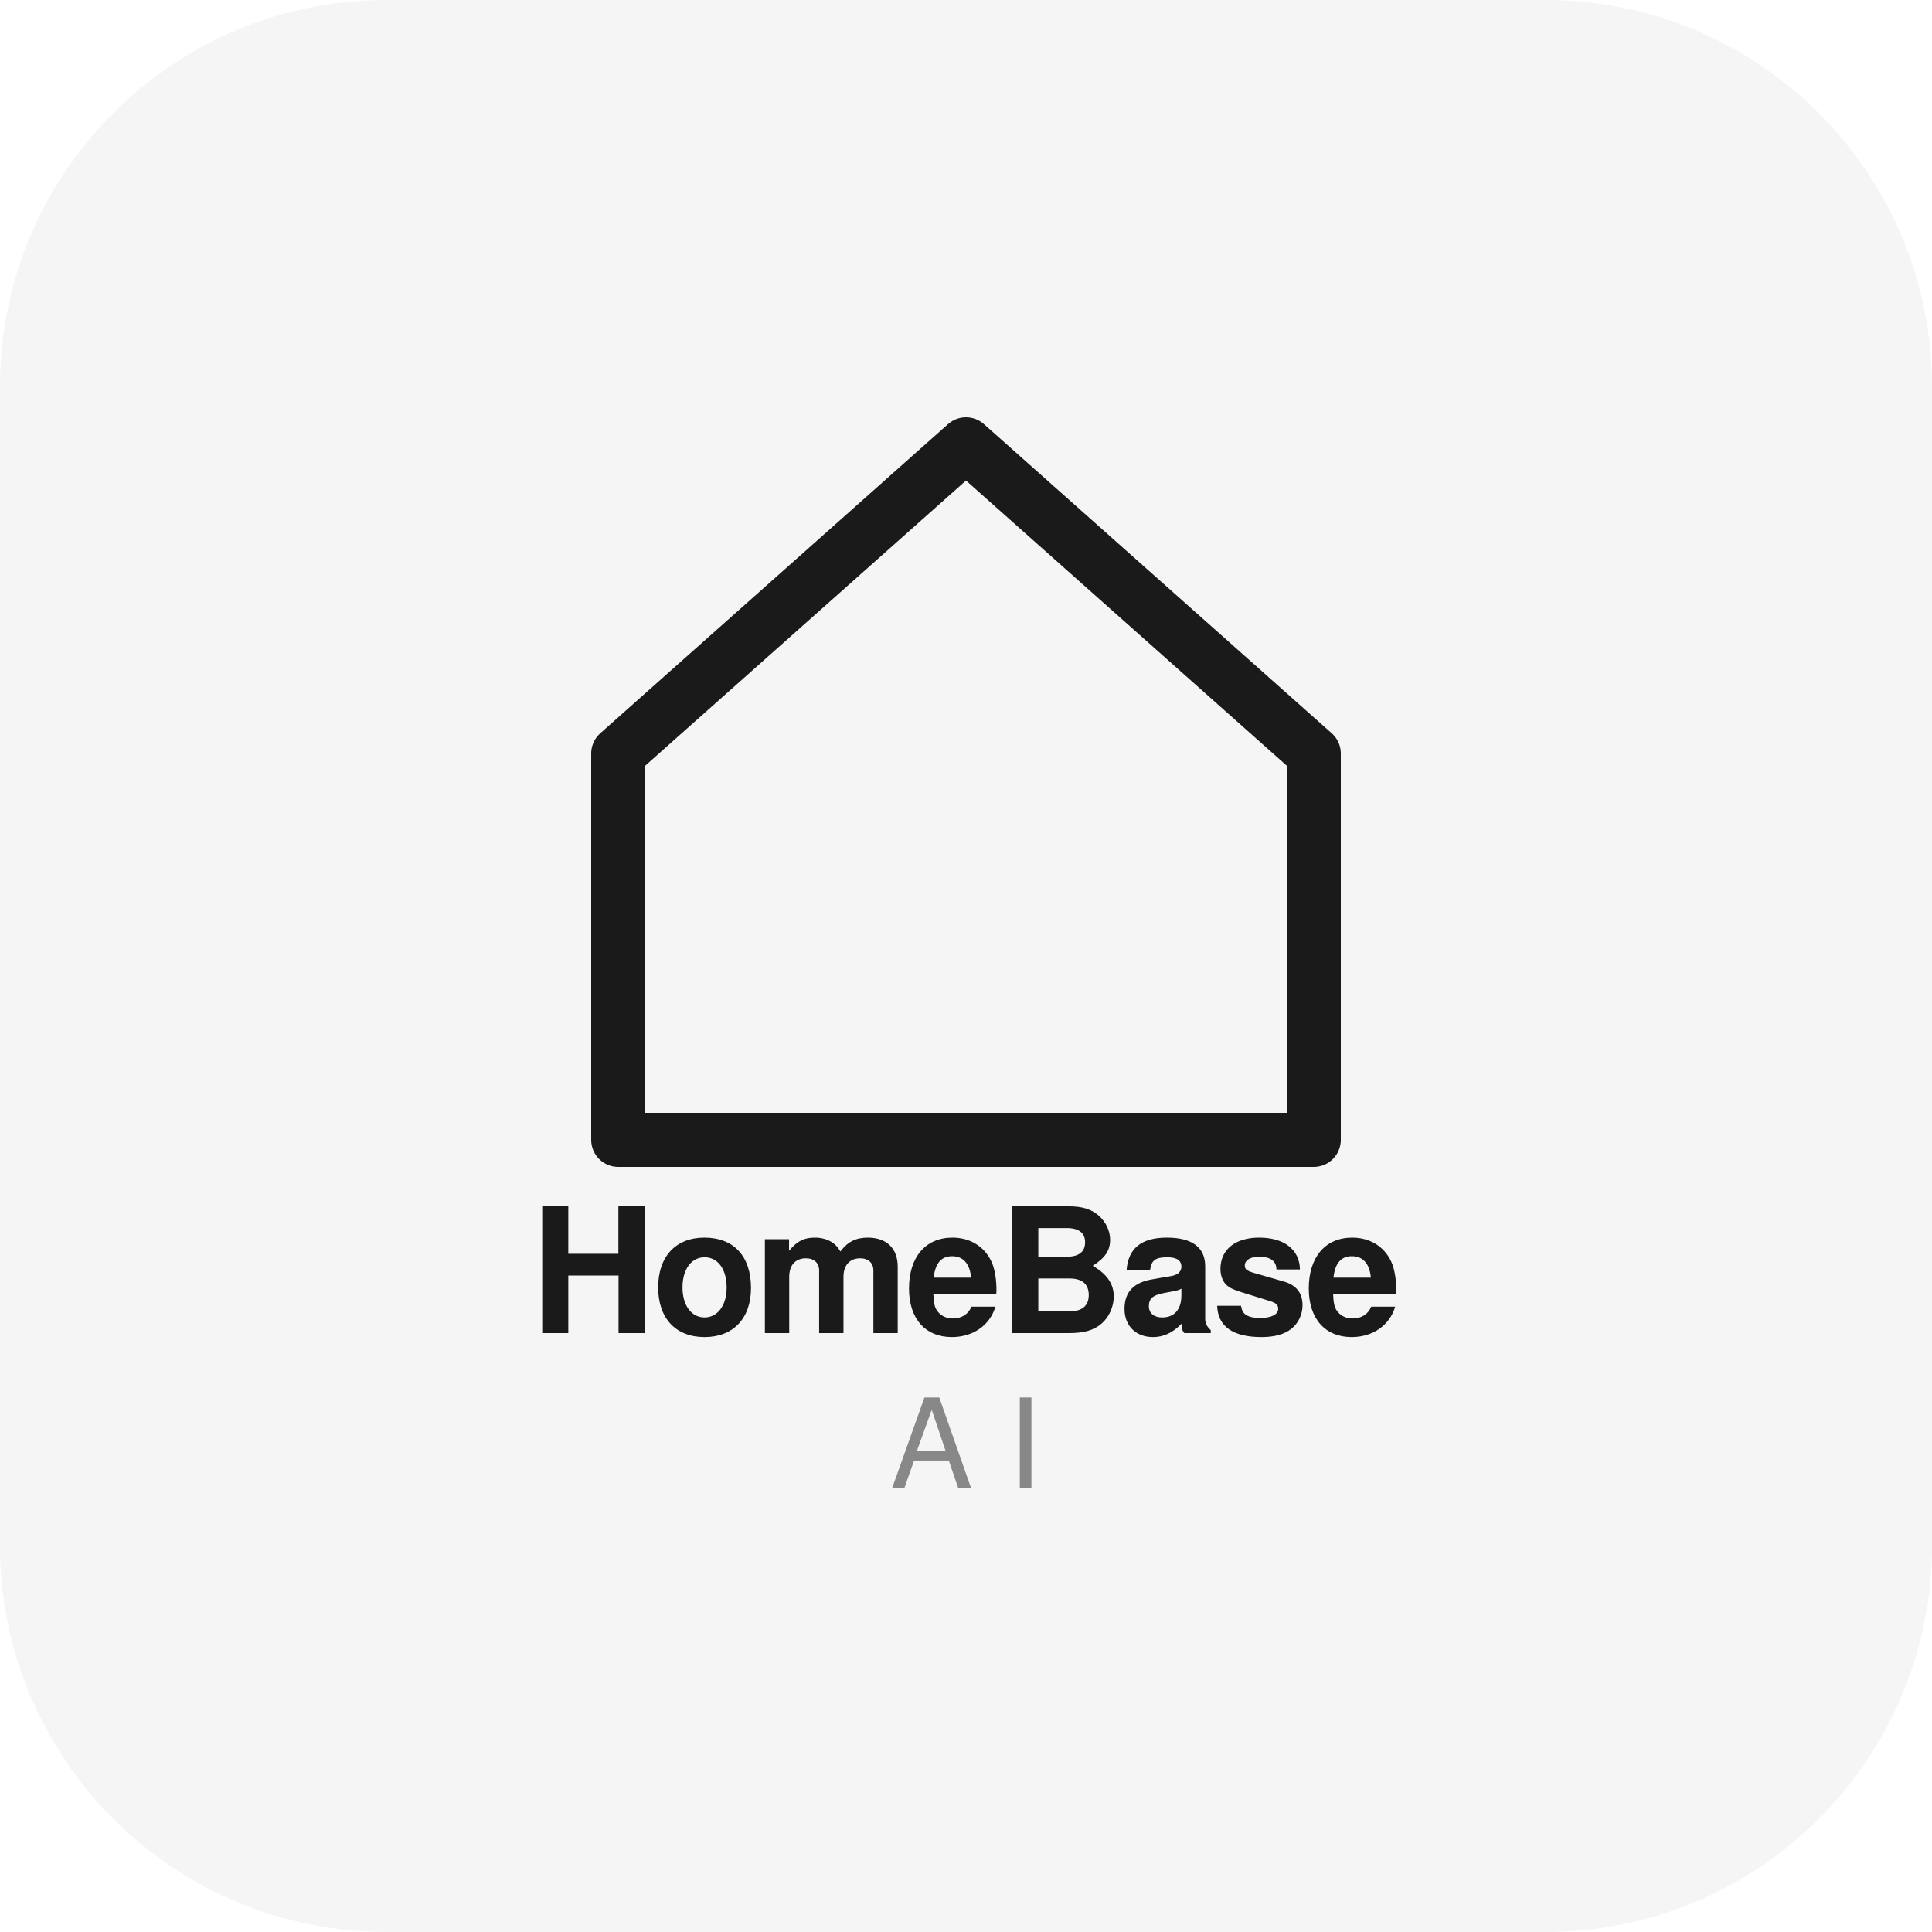
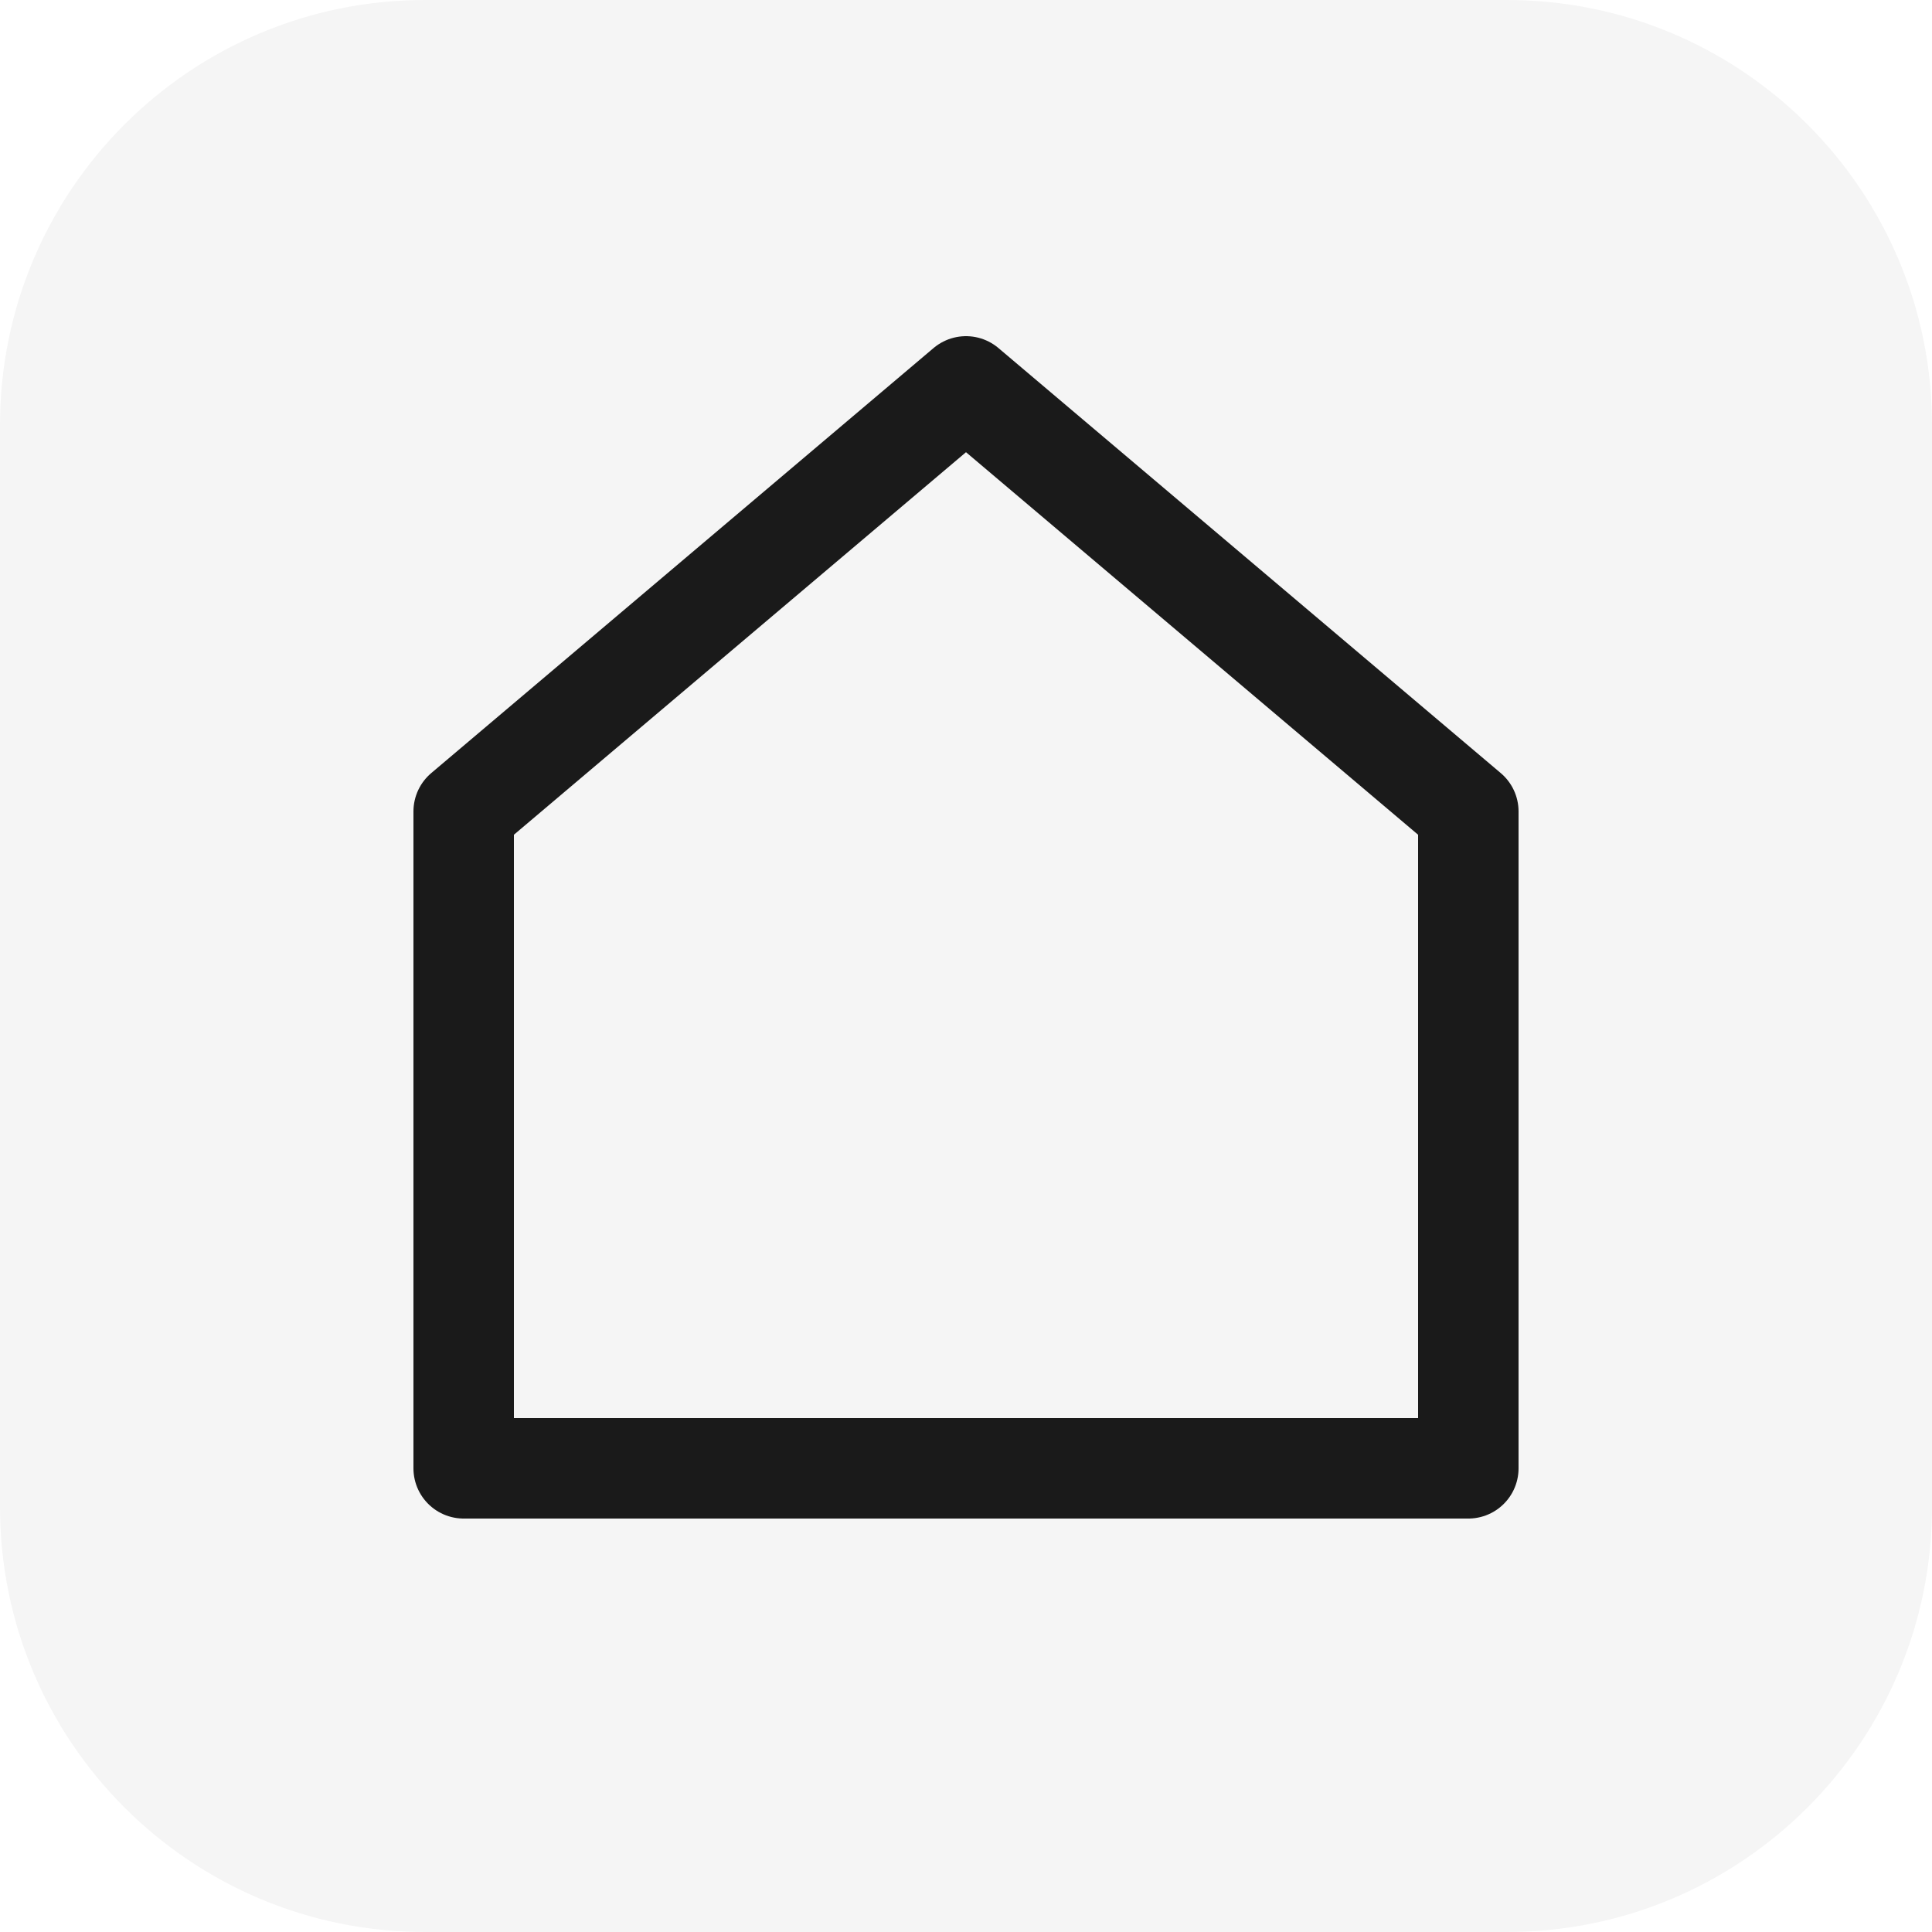
<svg xmlns="http://www.w3.org/2000/svg" width="1000" height="1000" viewBox="0 0 1000 1000">
-   <rect width="1000" height="1000" rx="200" fill="#f5f5f5" />
-   <polyline points="500,230 680,390 680,590 320,590 320,390 500,230" fill="none" stroke="#1a1a1a" stroke-width="28" stroke-linejoin="round" stroke-linecap="round" />
-   <text x="500" y="690" text-anchor="middle" font-family="Helvetica Neue, Helvetica, Arial, sans-serif" font-weight="700" font-size="90" fill="#1a1a1a" letter-spacing="-2">HomeBase</text>
-   <text x="500" y="770" text-anchor="middle" font-family="Helvetica Neue, Helvetica, Arial, sans-serif" font-weight="200" font-size="64" fill="#888888" letter-spacing="18">AI</text>
+   <rect width="1000" height="1000" rx="220" fill="#f5f5f5" />
+   <polyline points="500,200 760,420 760,760 240,760 240,420 500,200" fill="none" stroke="#1a1a1a" stroke-width="52" stroke-linejoin="round" stroke-linecap="round" />
</svg>
